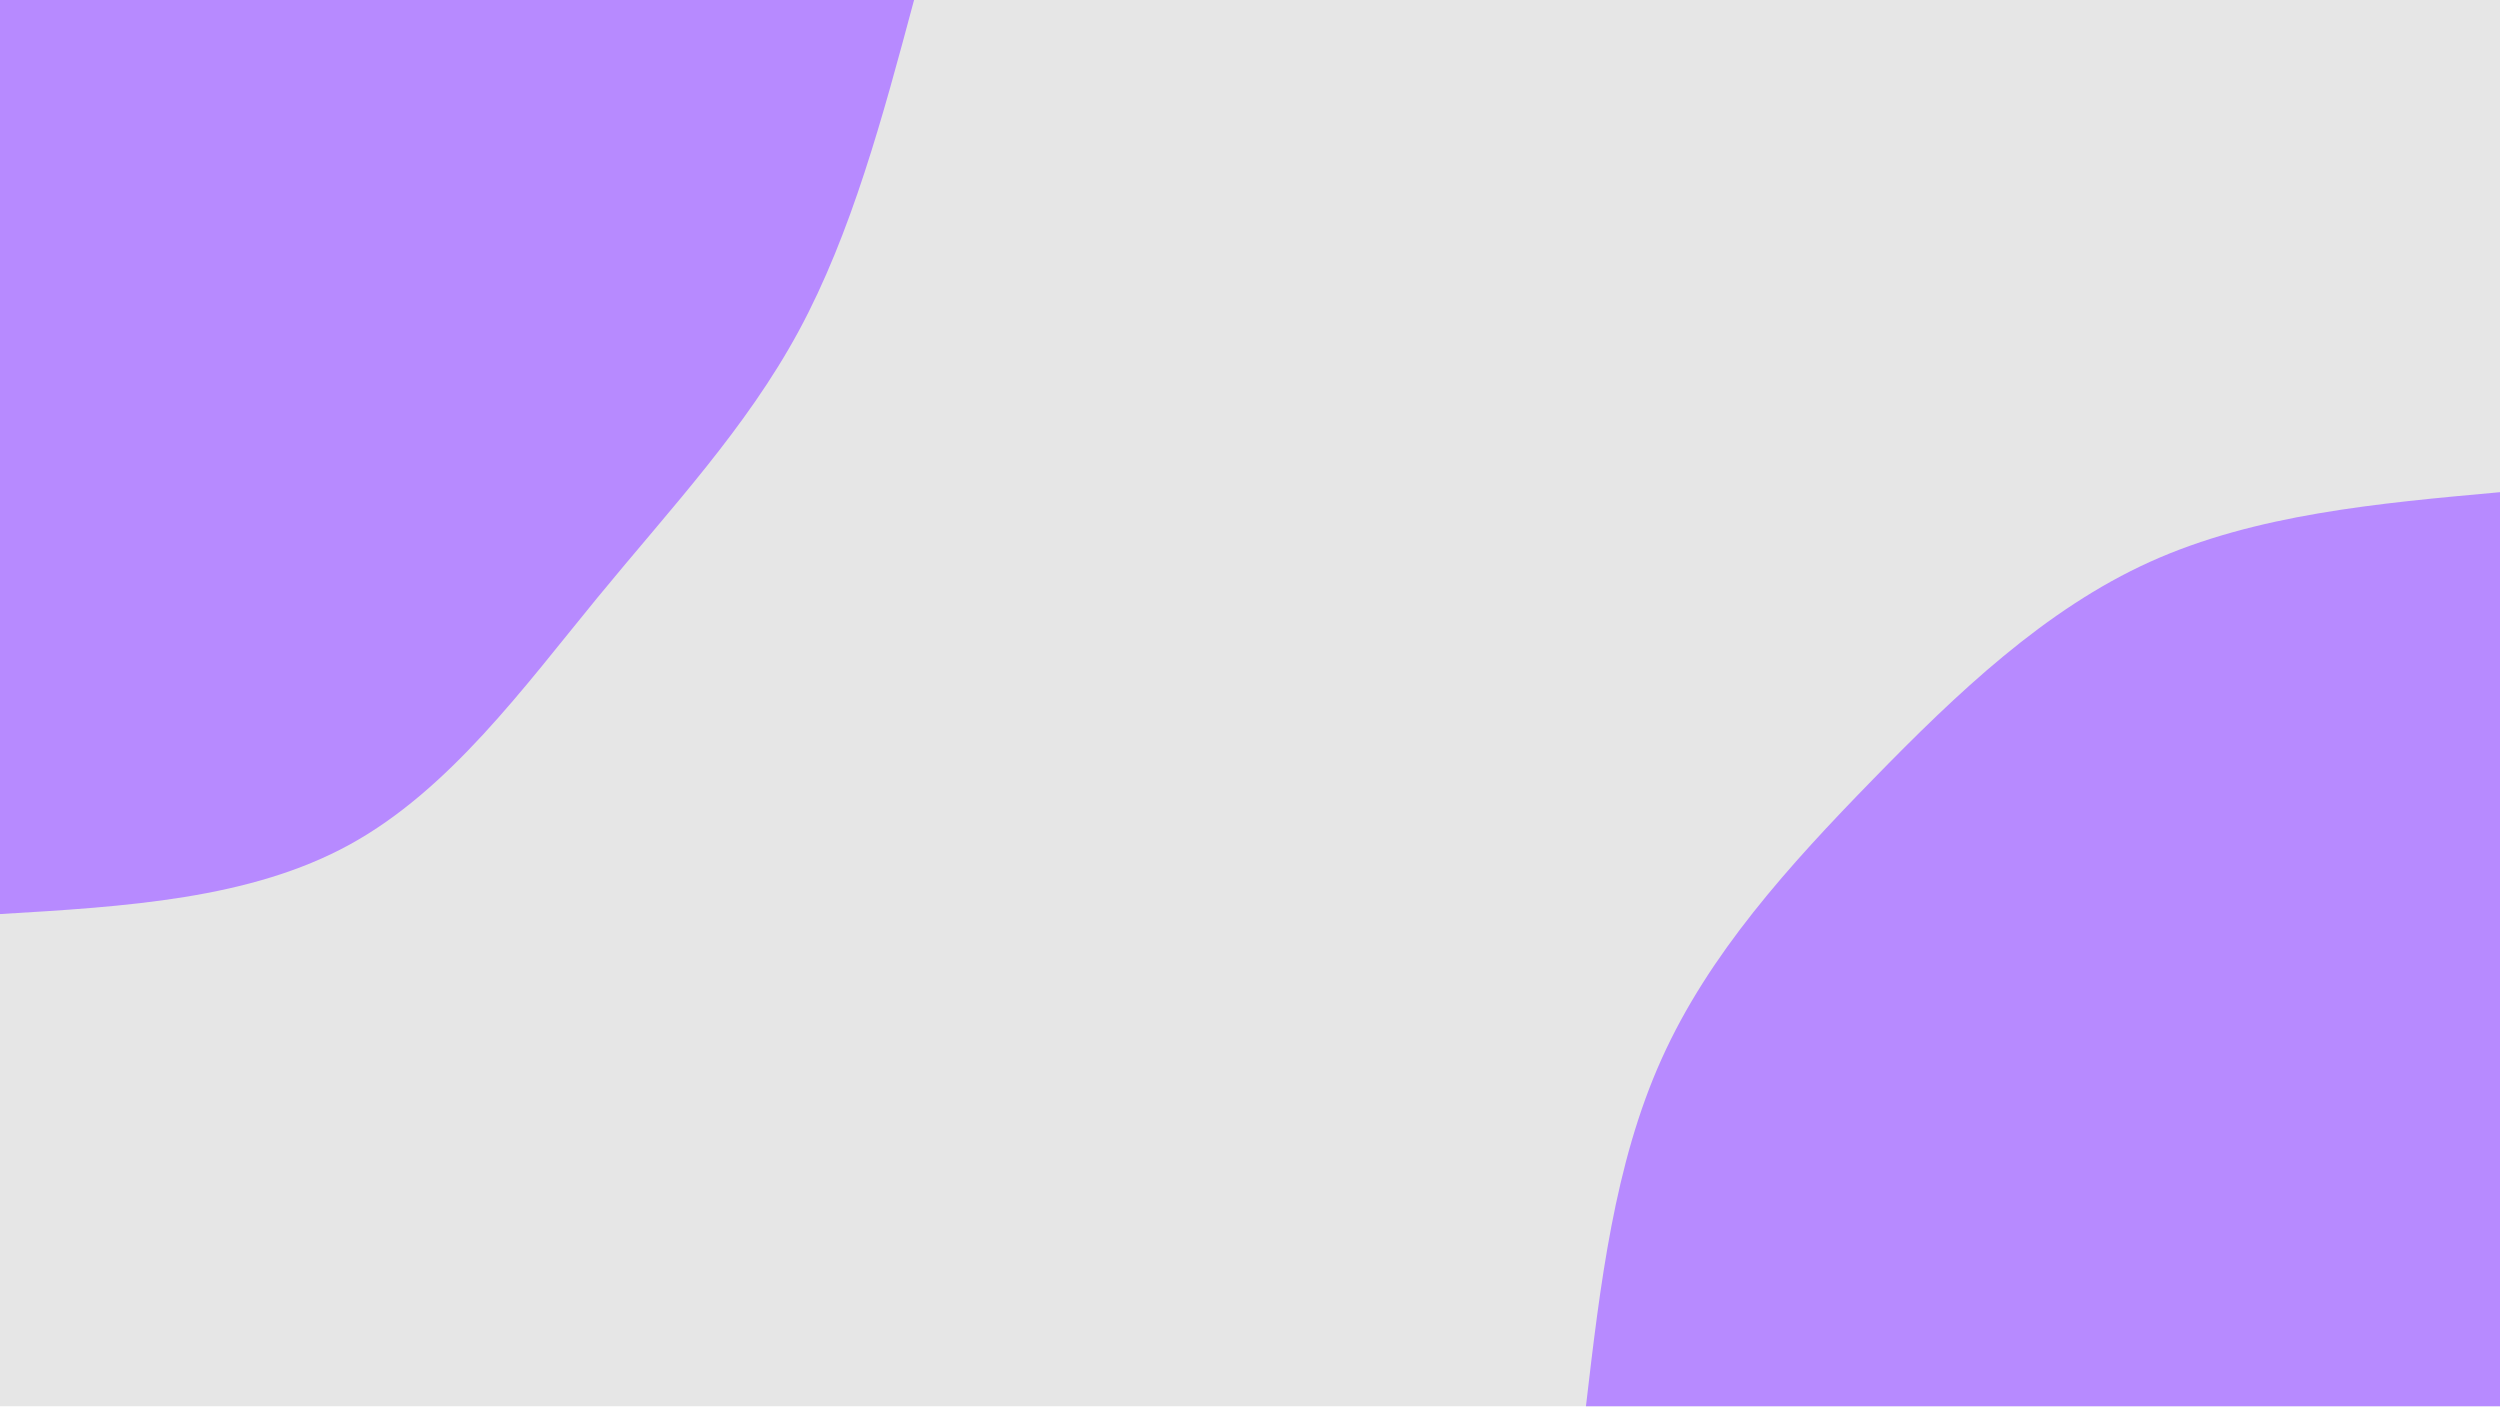
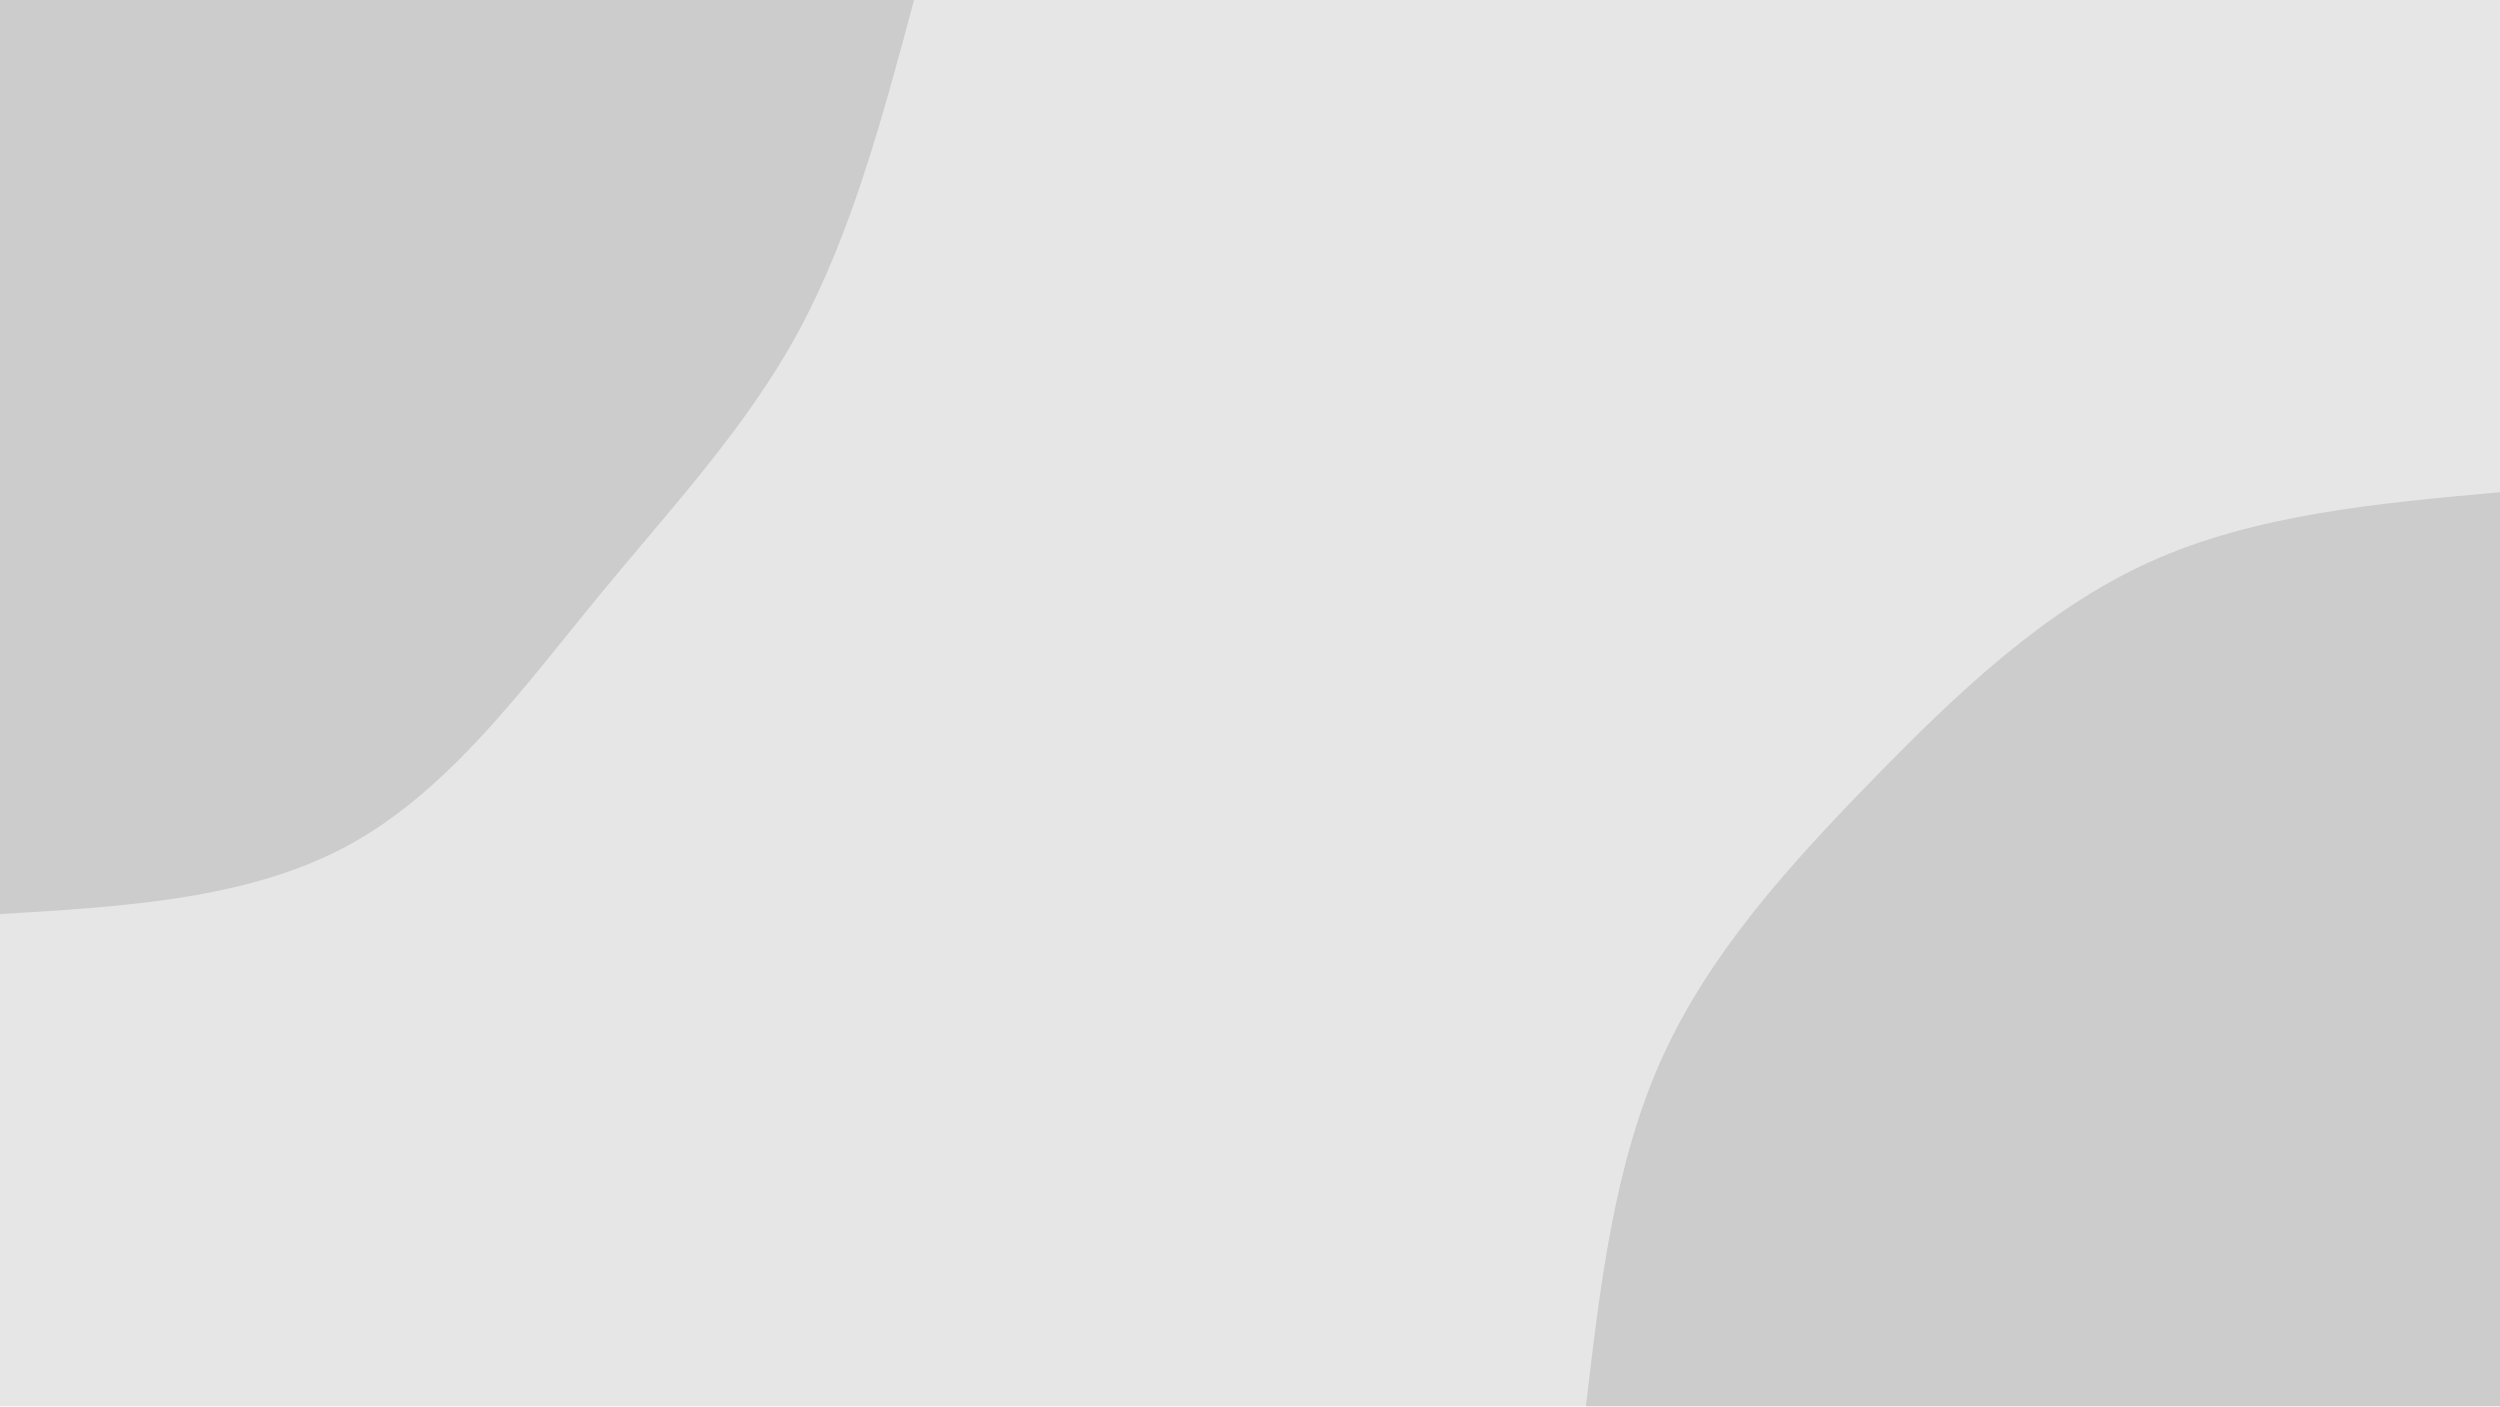
<svg xmlns="http://www.w3.org/2000/svg" id="visual" viewBox="0 0 1920 1080" width="1920" height="1080" version="1.1">
  <rect x="0" y="0" width="1920" height="1080" fill="#e6e6e6" />
  <defs>
    <linearGradient id="grad1_0" x1="43.8%" y1="100%" x2="100%" y2="0%">
      <stop offset="14.444%" stop-color="#e6e6e6" stop-opacity="1" />
      <stop offset="85.556%" stop-color="#e6e6e6" stop-opacity="1" />
    </linearGradient>
  </defs>
  <defs>
    <linearGradient id="grad2_0" x1="0%" y1="100%" x2="56.3%" y2="0%">
      <stop offset="14.444%" stop-color="#e6e6e6" stop-opacity="1" />
      <stop offset="85.556%" stop-color="#e6e6e6" stop-opacity="1" />
    </linearGradient>
  </defs>
  <g transform="translate(1920, 1080)">
-     <path d="M-702 0C-691.1 -93.1 -680.2 -186.2 -643.9 -266.7C-607.7 -347.3 -546.1 -415.3 -481.5 -481.5C-417 -547.7 -349.4 -612.1 -268.6 -648.6C-187.9 -685 -93.9 -693.5 0 -702L0 0Z" fill="#b78aff" />
+     <path d="M-702 0C-691.1 -93.1 -680.2 -186.2 -643.9 -266.7C-607.7 -347.3 -546.1 -415.3 -481.5 -481.5C-417 -547.7 -349.4 -612.1 -268.6 -648.6C-187.9 -685 -93.9 -693.5 0 -702L0 0Z" fill="#CCCCCC" />
  </g>
  <g transform="translate(0, 0)">
-     <path d="M702 0C678 89.6 654 179.1 613.5 254.1C572.9 329.1 515.9 389.5 458.9 458.9C402 528.3 345.1 606.6 268.6 648.6C192.2 690.6 96.1 696.3 0 702L0 0Z" fill="#b78aff" />
+     <path d="M702 0C678 89.6 654 179.1 613.5 254.1C572.9 329.1 515.9 389.5 458.9 458.9C402 528.3 345.1 606.6 268.6 648.6C192.2 690.6 96.1 696.3 0 702L0 0Z" fill="#CCCCCC" />
  </g>
</svg>
